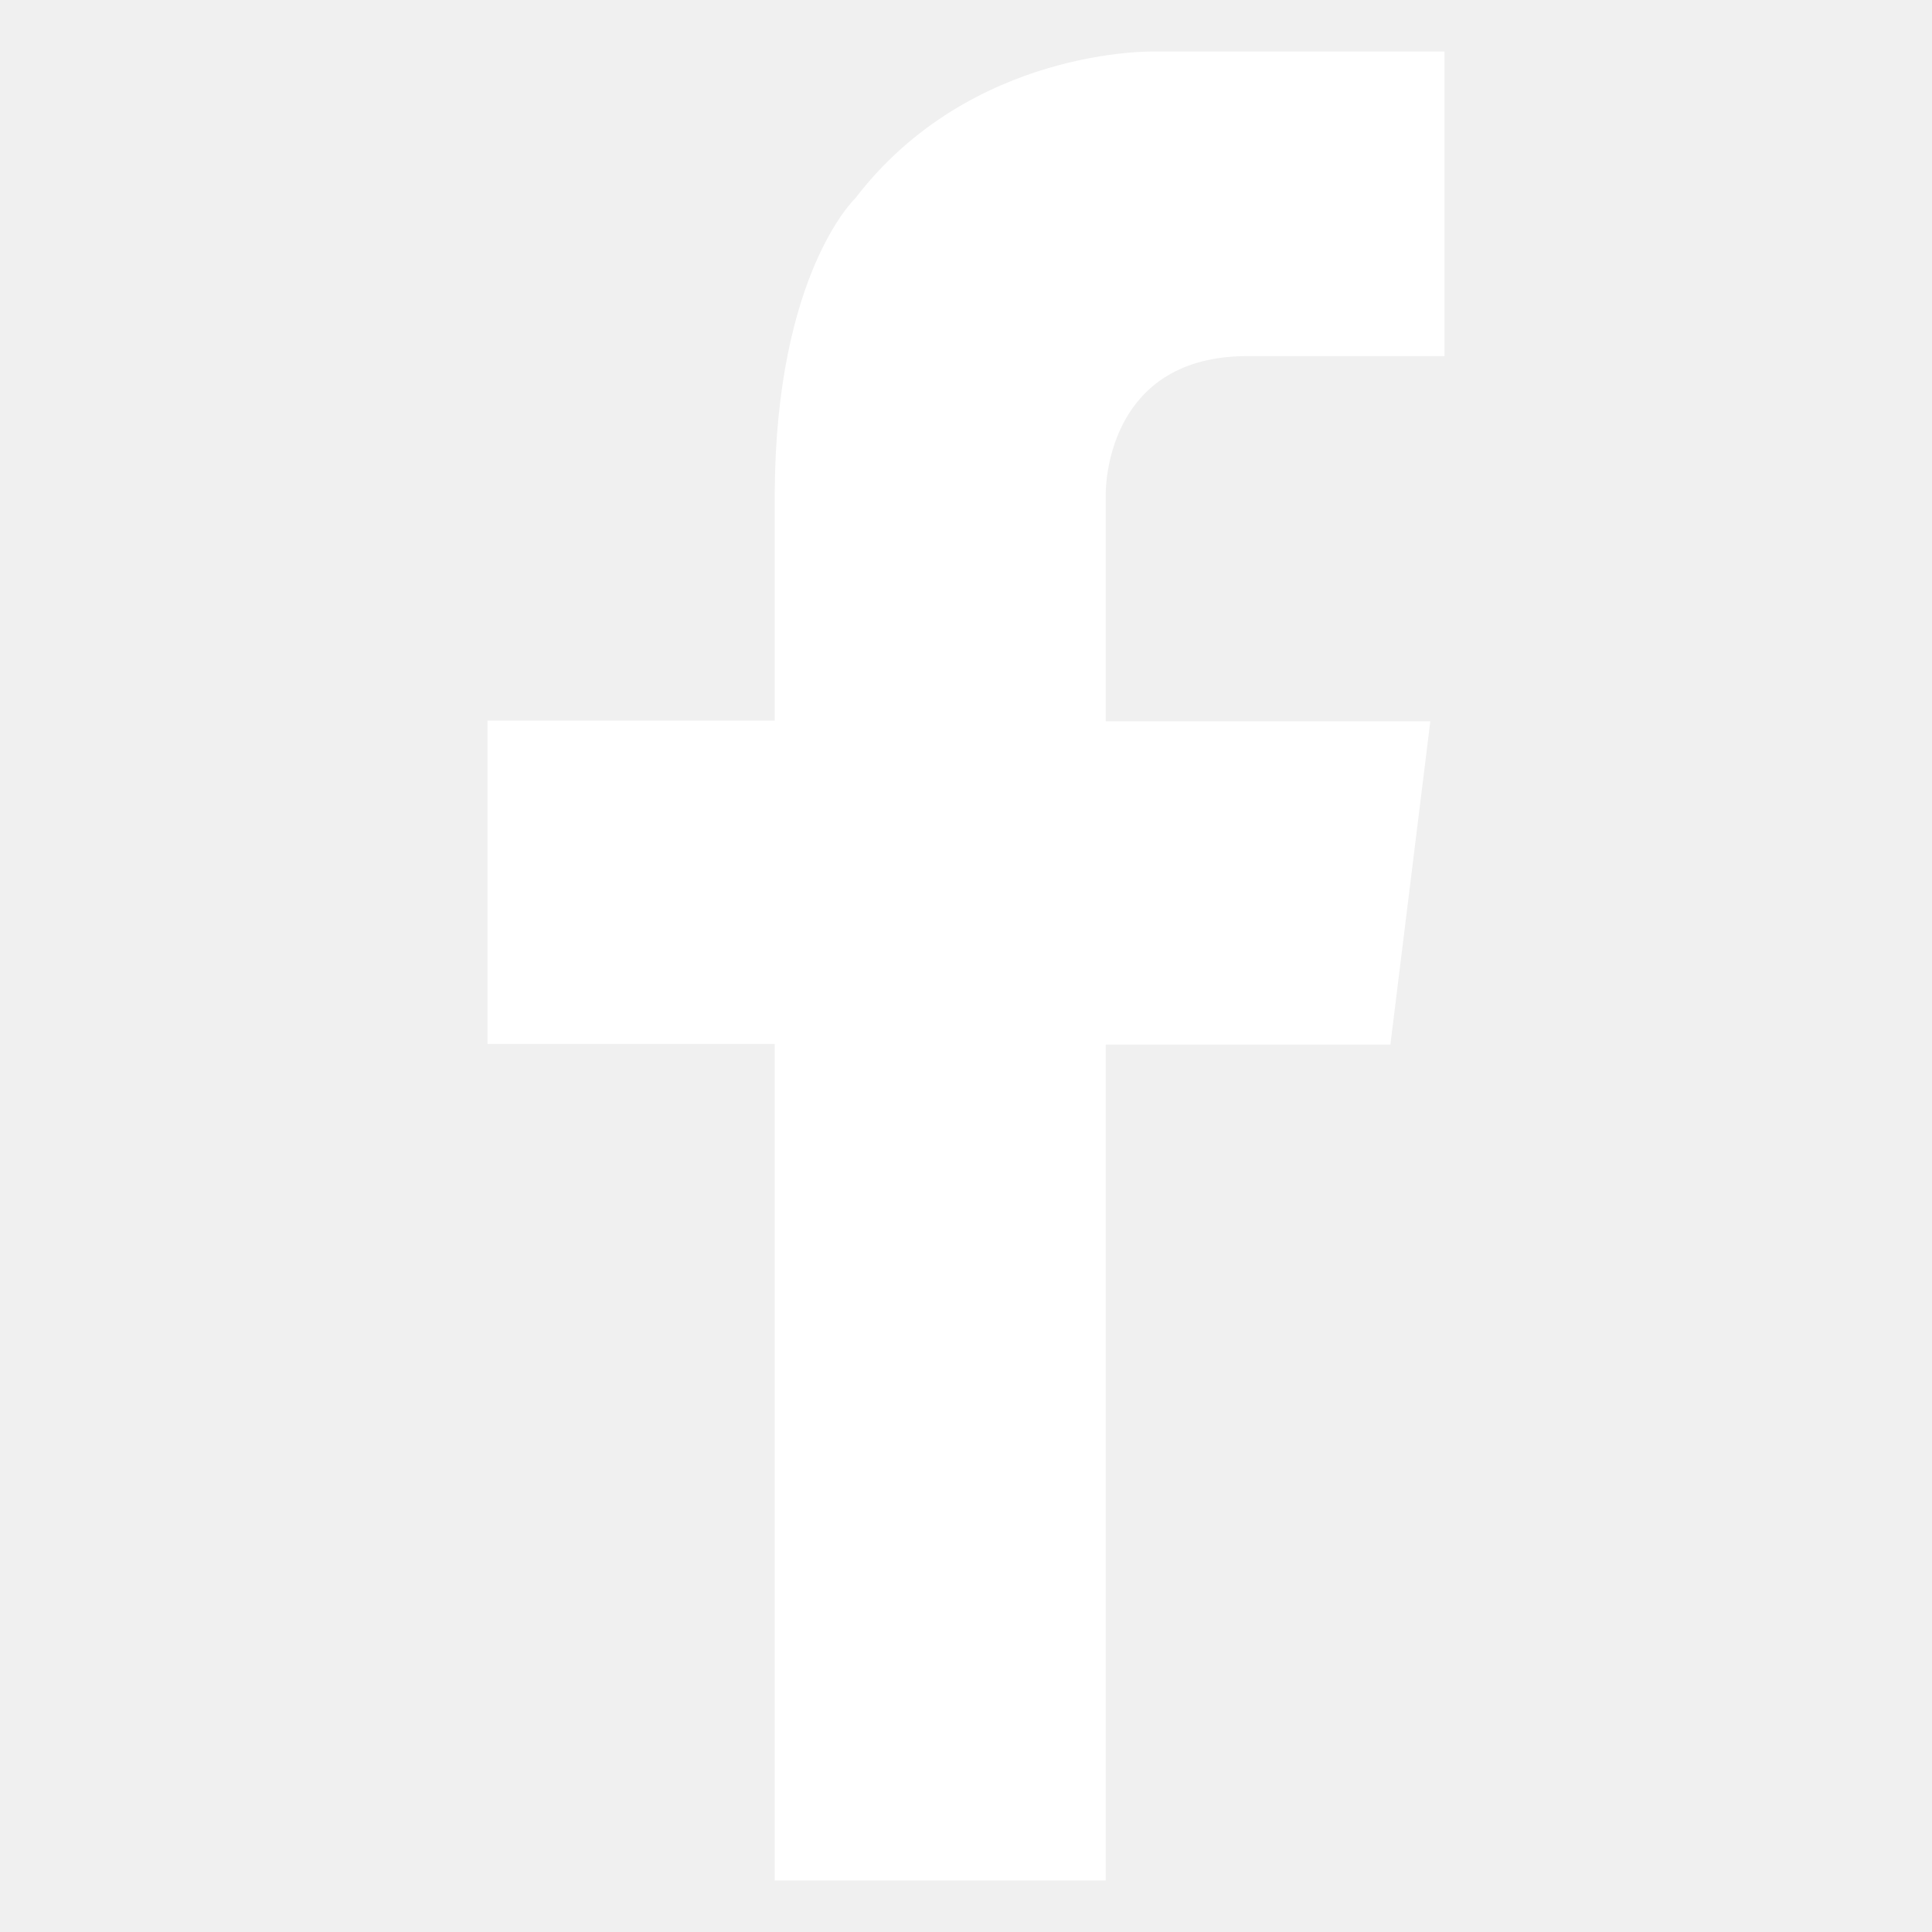
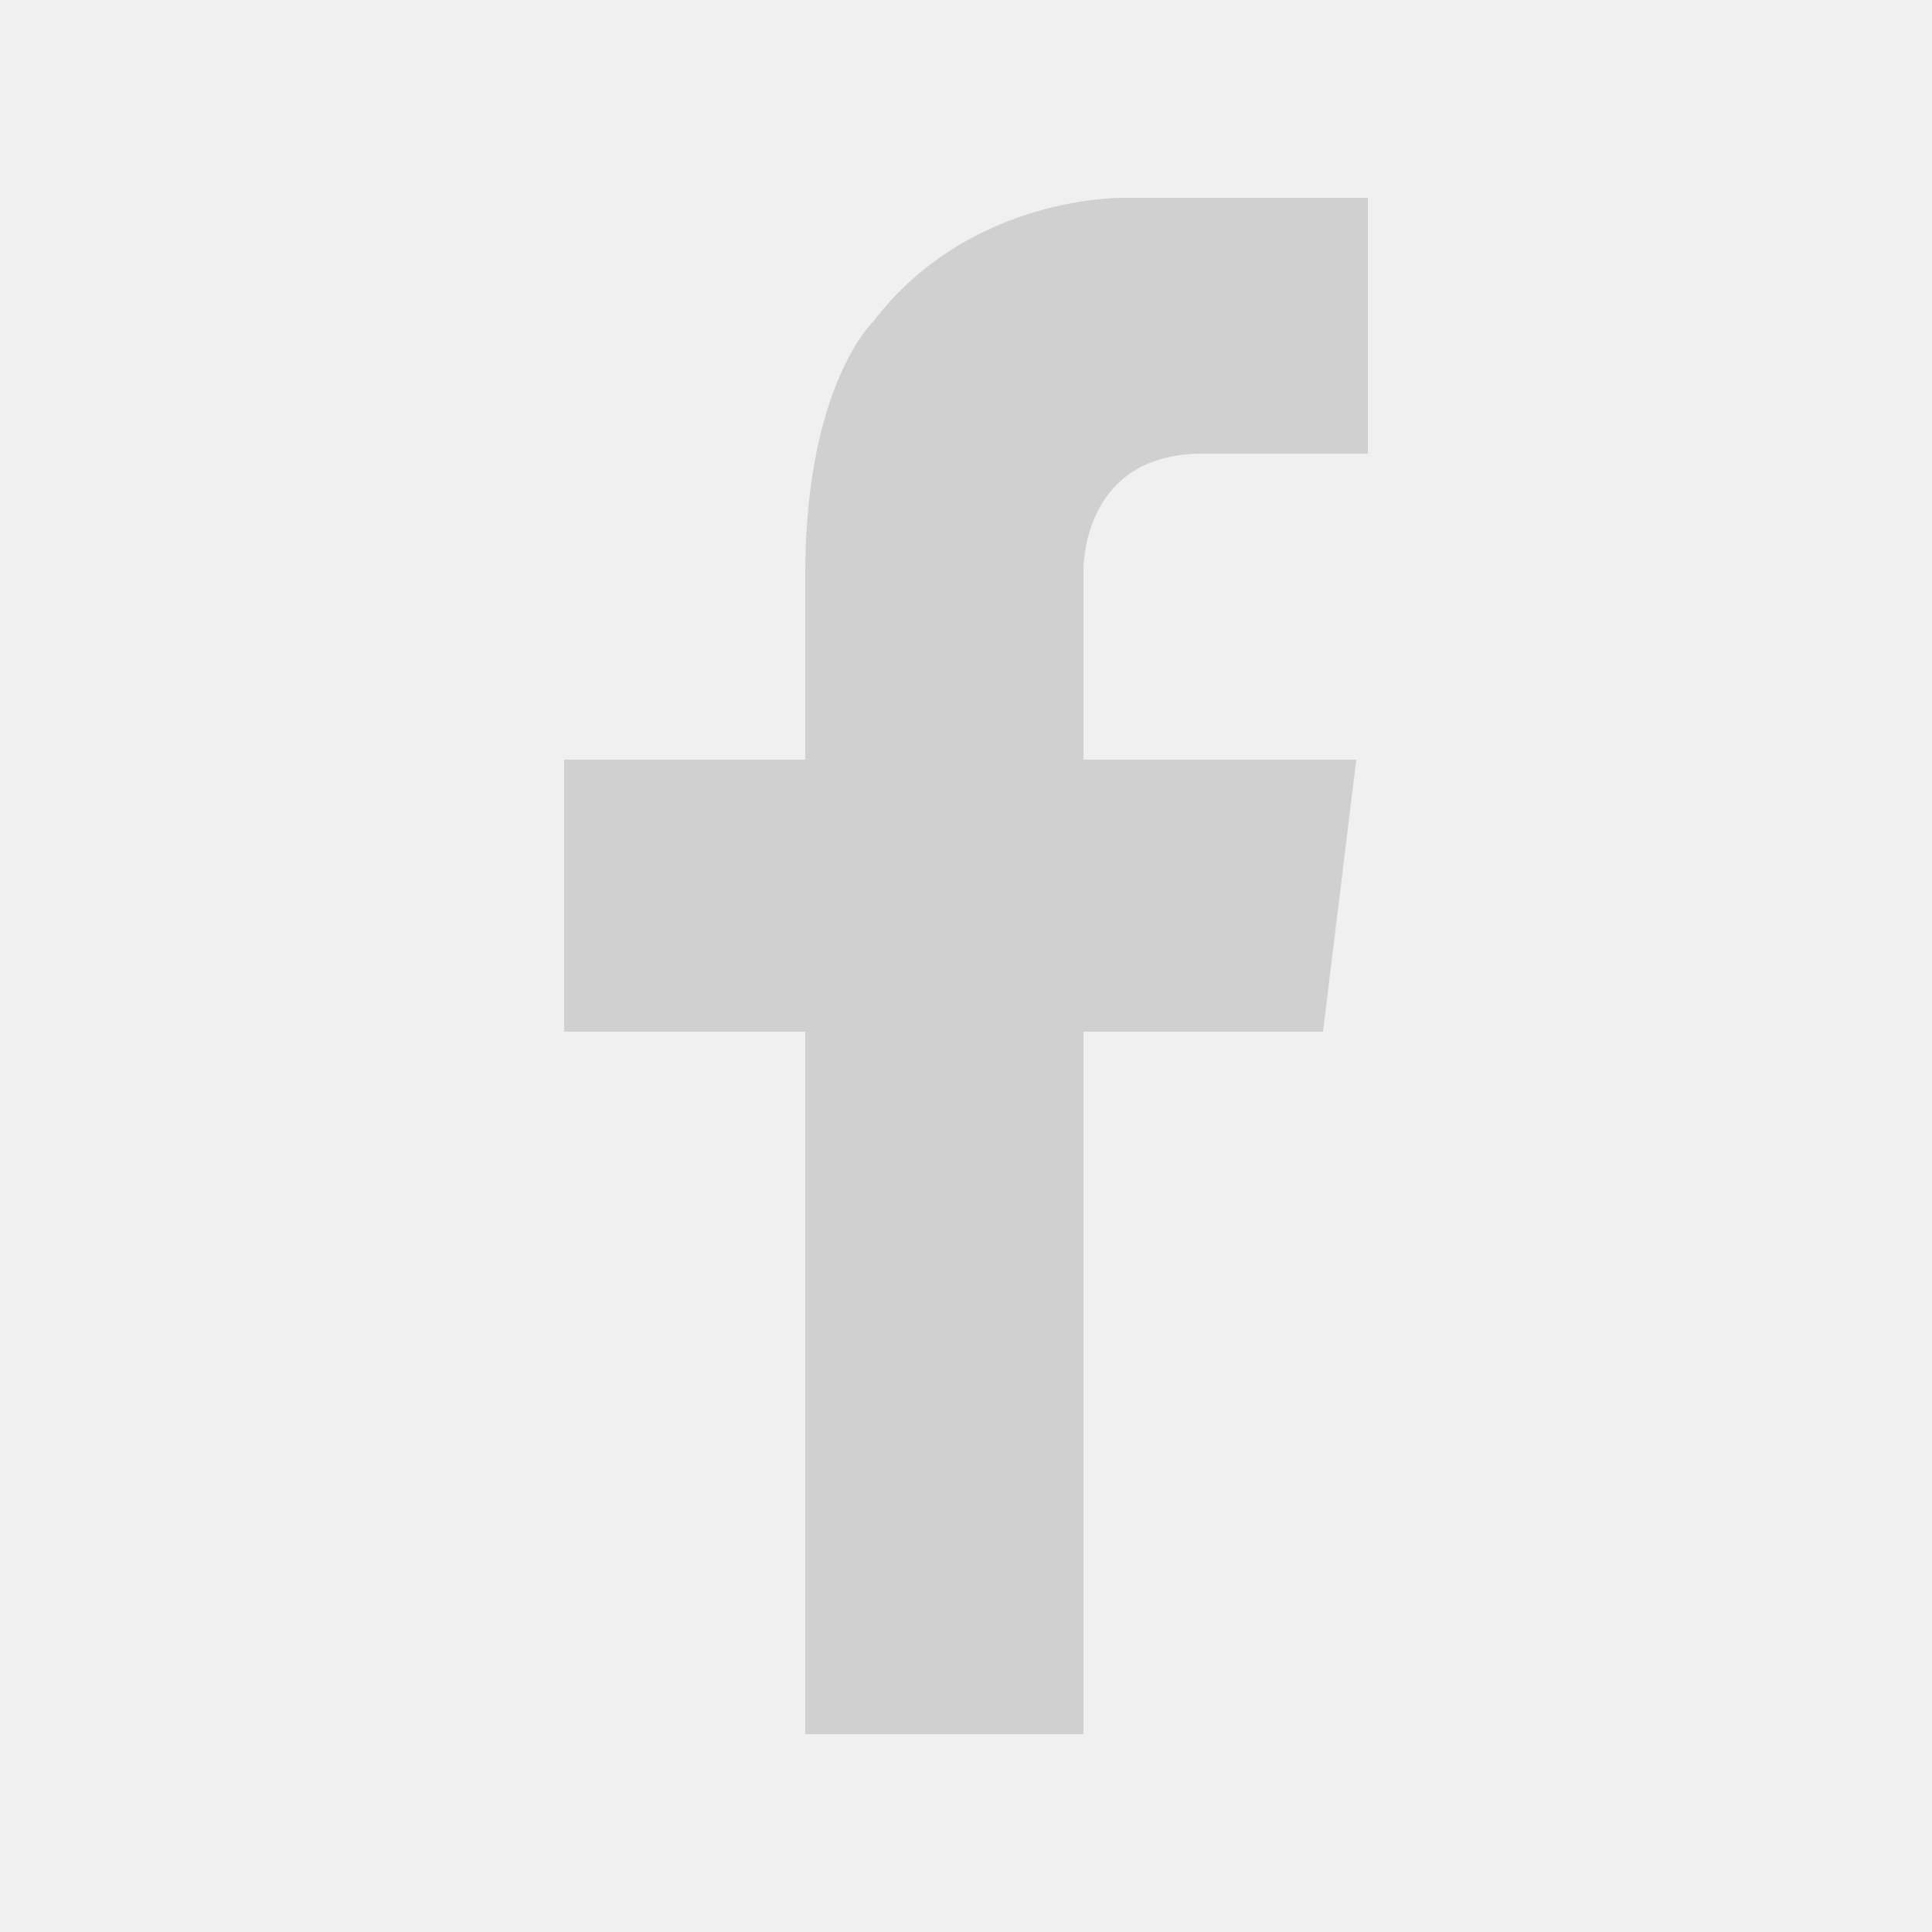
- <svg xmlns="http://www.w3.org/2000/svg" xmlns:xlink="http://www.w3.org/1999/xlink" version="1.1" id="Capa_1" x="0px" y="0px" viewBox="0 0 300 300" style="enable-background:new 0 0 300 300;" xml:space="preserve">
+ <svg xmlns="http://www.w3.org/2000/svg" version="1.1" id="Capa_1" x="0px" y="0px" viewBox="0 0 250 250" style="enable-background:new 0 0 250 250;" xml:space="preserve">
  <style type="text/css">
	.st0{display:none;}
	.st1{display:inline;}
- 	.st2{clip-path:url(#SVGID_2_);fill:#FFFFFF;}
- 	.st3{clip-path:url(#SVGID_4_);fill:#D8D8D8;}
- 	.st4{clip-path:url(#SVGID_6_);fill:#FFFFFF;}
- 	.st5{clip-path:url(#SVGID_8_);fill:#EAEAEA;}
- 	.st6{fill:#FFFFFF;}
- 	.st7{display:inline;fill:#FFFFFF;}
+ 	.st2{fill:#4E3F92;}
+ 	.st3{fill:#71B62F;}
+ 	.st4{display:none;fill:#70B62E;}
+ 	.st5{fill:#D0D0D0;}
</style>
  <g class="st0">
    <g class="st1">
+       <path class="st2" d="M93.2,238.5c-2,0-3.7-1.6-3.7-3.7v-27.1c0-2,1.6-3.7,3.7-3.7s3.7,1.6,3.7,3.7v27.1    C96.9,236.9,95.2,238.5,93.2,238.5z" />
+     </g>
+     <g class="st1">
+       <path class="st2" d="M187.1,124.9c-2,0-3.7-1.6-3.7-3.7v-9.8c0-17.7-6.9-34.4-19.4-46.9c-0.7-0.7-1.1-1.6-1.1-2.6V15.2    c0-2,1.6-3.7,3.7-3.7c2,0,3.7,1.6,3.7,3.7v45.3c13.2,13.8,20.5,31.8,20.5,51v9.8C190.8,123.2,189.2,124.9,187.1,124.9z" />
+     </g>
+     <g class="st1">
+       <path class="st2" d="M98.3,74.1c-2,0-3.7-1.6-3.7-3.7V15.2c0-2,1.6-3.7,3.7-3.7s3.7,1.6,3.7,3.7v55.2    C102,72.4,100.3,74.1,98.3,74.1z" />
+     </g>
+     <g class="st1">
+       <path class="st2" d="M102.7,170h-37c-7.6,0-13.7-6.2-13.7-13.7c0-7.6,6.2-13.7,13.7-13.7H70c2,0,3.7,1.6,3.7,3.7    c0,2-1.6,3.7-3.7,3.7h-4.3c-3.5,0-6.4,2.9-6.4,6.4s2.9,6.4,6.4,6.4h37c2,0,3.7,1.6,3.7,3.7C106.4,168.3,104.7,170,102.7,170z" />
+     </g>
+     <g class="st1">
+       <path class="st2" d="M109.2,190h-33c-7.6,0-13.7-6.2-13.7-13.7c0-7.6,6.2-13.7,13.7-13.7c2,0,3.7,1.6,3.7,3.7c0,2-1.6,3.7-3.7,3.7    c-3.5,0-6.4,2.9-6.4,6.4s2.9,6.4,6.4,6.4h31.5l31.9-31.9c1.4-1.4,3.8-1.4,5.2,0s1.4,3.8,0,5.2l-33,32.9    C111.1,189.7,110.1,190,109.2,190z" />
+     </g>
+     <g class="st1">
+       <path class="st2" d="M125.5,210.1H87.7c-7.6,0-13.7-6.2-13.7-13.7c0-7.6,6.2-13.7,13.7-13.7c2,0,3.7,1.6,3.7,3.7    c0,2-1.6,3.7-3.7,3.7c-3.5,0-6.4,2.9-6.4,6.4s2.9,6.4,6.4,6.4h36.1l27.1-28.7c1.4-1.5,3.7-1.5,5.2-0.1s1.5,3.7,0.1,5.2L128.1,209    C127.4,209.7,126.5,210.1,125.5,210.1z" />
+     </g>
+     <g class="st1">
+       <path class="st3" d="M79.7,155.7c-3.3,0-6.6-1.3-9.1-3.8l-16.2-16.2c-5-5-5-13.2,0-18.2s13.2-5,18.2,0l16.2,16.2    c5,5,5,13.2,0,18.2C86.2,154.5,83,155.7,79.7,155.7z M63.5,121.2c-1.4,0-2.8,0.5-3.9,1.6c-2.1,2.2-2.1,5.6,0,7.8l16.2,16.2    c2.1,2.1,5.7,2.1,7.8,0c2.1-2.2,2.1-5.6,0-7.8l-16.2-16.2C66.3,121.7,64.9,121.2,63.5,121.2z" />
+     </g>
+     <g class="st1">
+       <path class="st3" d="M109.5,107.4c-3.3,0-6.6-1.3-9.1-3.8L78,81.2c-5-5-5-13.2,0-18.2s13.2-5,18.2,0l22.4,22.4c5,5,5,13.2,0,18.2    C116.1,106.2,112.8,107.4,109.5,107.4z M87.1,66.6c-1.4,0-2.8,0.5-3.9,1.6c-2.1,2.2-2.1,5.6,0,7.8l22.4,22.4    c2.1,2.1,5.7,2.1,7.8,0c2.1-2.2,2.1-5.6,0-7.8L91,68.3C89.9,67.2,88.5,66.6,87.1,66.6z" />
+     </g>
+     <g class="st1">
+       <path class="st3" d="M167.8,134.5c-0.9,0-1.9-0.4-2.6-1.1l-20.7-20.7c-5.4-5.4-5.4-14.2,0-19.7c5.4-5.4,14.2-5.4,19.7,0l29.9,29.9    c1.4,1.4,1.4,3.8,0,5.2c-1.4,1.4-3.8,1.4-5.2,0L159,98.3c-2.6-2.6-6.7-2.6-9.3,0s-2.6,6.7,0,9.3l20.7,20.7c1.4,1.4,1.4,3.8,0,5.2    C169.6,134.2,168.7,134.5,167.8,134.5z" />
+     </g>
+     <g class="st1">
+       <path class="st3" d="M105.2,155.3c-3.3,0-6.6-1.3-9.1-3.8l-36-36c-5-5-5-13.2,0-18.2s13.2-5,18.2,0l36,36c5,5,5,13.2,0,18.2l0,0    C111.8,154,108.5,155.3,105.2,155.3z M111.7,148.9L111.7,148.9L111.7,148.9z M69.2,100.8c-1.4,0-2.8,0.5-3.9,1.6    c-2.2,2.2-2.2,5.7,0,7.9l36,36c2.2,2.2,5.7,2.2,7.9,0l0,0c2.2-2.2,2.2-5.7,0-7.9l-36-36C72,101.4,70.6,100.8,69.2,100.8z" />
+     </g>
+     <g class="st1">
+       <path class="st3" d="M112.7,136.7c-3.4,0-6.7-1.3-9.1-3.8l-36-36c-2.4-2.4-3.8-5.6-3.8-9.1c0-3.4,1.3-6.7,3.8-9.1    c4.8-4.8,13.3-4.8,18.2,0l36,36c2.4,2.4,3.8,5.6,3.8,9.1c0,3.4-1.3,6.7-3.8,9.1C119.3,135.4,116.1,136.7,112.7,136.7z M76.6,82.3    c-1.4,0-2.8,0.5-3.9,1.6c-2.1,2.2-2.1,5.6,0,7.8l36,36c2.1,2.1,5.7,2.1,7.8,0c2.1-2.2,2.1-5.6,0-7.8l-36-36    C79.5,82.8,78,82.3,76.6,82.3z" />
+     </g>
+     <g class="st1">
+       <path class="st3" d="M166.1,238.5c-2,0-3.7-1.6-3.7-3.7v-34.6c0-0.9,0.3-1.7,0.9-2.4l24.4-28.9c2.8-3.3,4.3-7.5,4.3-11.8v-17.3    c0-2.5-0.5-5-1.5-7.3l-2.4-5.4c-0.8-1.9,0-4,1.9-4.8s4,0,4.8,1.9l2.4,5.4c1.4,3.2,2.1,6.7,2.1,10.2v17.3c0,6-2.1,11.9-6,16.5    l-23.6,27.9v33.3C169.7,236.9,168.1,238.5,166.1,238.5z" />
+     </g>
+     <g class="st1">
+       <path class="st3" d="M168,162.4c-0.5,0-1-0.1-1.5-0.3c-1.9-0.8-2.7-3-1.9-4.8c6.9-15.6,0.8-23.5,0.5-23.8    c-1.3-1.6-1.1-3.9,0.5-5.1c1.5-1.3,3.8-1.1,5.1,0.4c0.4,0.5,9.5,11.4,0.6,31.5C170.8,161.6,169.4,162.4,168,162.4z" />
+     </g>
+   </g>
+   <g class="st0">
+     <g class="st1">
+       <path class="st2" d="M138.6,189.2c-5.8,0-10.6-4.7-10.6-10.6c0-2,1.6-3.7,3.7-3.7c2,0,3.7,1.6,3.7,3.7c0,1.8,1.4,3.2,3.2,3.2    s3.2-1.4,3.2-3.2v-52.4c0-2,1.6-3.7,3.7-3.7c2,0,3.7,1.6,3.7,3.7v52.4C149.2,184.4,144.4,189.2,138.6,189.2z" />
+     </g>
+     <g class="st1">
      <g>
-         <g>
-           <defs>
-             <path id="SVGID_1_" d="M91.2,174.4v-9.7c0-3.6-2-5.8-5.8-6.1c-2,0-3.8,0.5-5.3,2.8c-1-1.8-2.8-2.8-5.1-2.8       c-1.5,0-3.3,0.5-4.6,2.3v-1.8h-3v15.2h3v-8.6c0-2.5,1.5-4.1,3.8-4.1s3.3,1.5,3.3,4.1v8.6h3v-8.6c0-2.5,1.5-4.1,3.8-4.1       s3.6,1.5,3.6,4.1v8.6H91.2z M140.5,159.2h-5.6v-4.6h-3v4.6h-3.3v2.8h3.3v7.1c0,3.6,1.3,5.6,5.1,5.6c1.5,0,3-0.5,4.1-1.3l-1-2.8       c-1,0.5-2,0.8-2.8,0.8c-1.5,0-2.3-1-2.3-2.5v-7.1h5.6V159.2z M168.7,158.9c-1.8,0-3.3,0.8-4.1,2.3v-1.8h-3v15.2h3V166       c0-2.5,1.3-4.1,3.3-4.1c0.8,0,1.3,0,2,0.5l1-2.8C170.2,158.9,169.2,158.9,168.7,158.9z M126,160.5c-1.5-1-3.8-1.5-6.1-1.5       c-3.8,0-6.1,1.8-6.1,4.8c0,2.5,1.8,4.1,5.1,4.3l1.5,0.3c1.8,0.3,2.8,0.8,2.8,1.8c0,1.3-1.3,2-3.6,2s-3.8-0.8-5.1-1.5l-1.5,2.3       c2.3,1.5,4.8,2,6.6,2c4.3,0,6.9-2,6.9-4.8c0-2.5-1.8-4.1-5.1-4.6l-1.5-0.3c-1.5-0.3-2.8-0.5-2.8-1.5s1.3-1.8,3-1.8       c2,0,3.8,0.8,4.8,1.3L126,160.5z M172,166.8c0,4.6,3,7.9,7.9,7.9c2.3,0,3.8-0.5,5.3-1.8l-1.5-2.3c-1.3,0.8-2.5,1.3-4.1,1.3       c-2.5,0-4.6-2-4.6-5.1c0-3,2-5.1,4.6-5.1c1.5,0,2.8,0.5,4.1,1.3l1.5-2.3c-1.5-1.3-3-1.8-5.3-1.8C175,158.9,172,162.2,172,166.8       z M150.6,158.9c-4.3,0-7.4,3.3-7.4,7.9c0,4.8,3,7.9,7.6,7.9c2.3,0,4.3-0.5,6.1-2l-1.5-2.3c-1.3,1-2.8,1.5-4.3,1.5       c-2,0-4.3-1.3-4.6-3.8H158c0-0.5,0-0.8,0-1.3C157.7,162,155,158.9,150.6,158.9z M150.6,161.7c2.3,0,3.8,1.5,4.1,3.8h-8.1       C146.8,163.2,148.3,161.7,150.6,161.7z M109.7,166.8v-7.6h-3v1.8c-1-1.3-2.8-2.3-4.8-2.3c-4.3,0-7.4,3.3-7.4,7.9       c0,4.6,3.3,7.9,7.4,7.9c2,0,3.8-0.8,4.8-2.3v1.8h3V166.8z M97.3,166.8c0-2.8,1.8-5.1,4.8-5.1c2.8,0,4.6,2.3,4.6,5.1       c0,3-1.8,5.1-4.6,5.1C99.3,171.9,97.3,169.6,97.3,166.8z M214.4,158.9c-1.8,0-3.3,0.8-4.1,2.3v-1.8h-3v15.2h3V166       c0-2.5,1.3-4.1,3.3-4.1c0.8,0,1.3,0,2,0.5l1-2.8C215.9,158.9,214.9,158.9,214.4,158.9z M238.8,172.1c0.3,0,0.5,0,0.5,0       c0.3,0,0.3,0.3,0.5,0.3c0.3,0.3,0.3,0.3,0.3,0.5s0,0.3,0,0.5c0,0.3,0,0.5,0,0.5c0,0.3-0.3,0.3-0.3,0.5       c-0.3,0.3-0.3,0.3-0.5,0.3c-0.3,0-0.5,0-0.5,0c-0.3,0-0.5,0-0.5,0c-0.3,0-0.3-0.3-0.5-0.3c-0.3-0.3-0.3-0.3-0.3-0.5       c0-0.3,0-0.3,0-0.5c0-0.3,0-0.5,0-0.5c0-0.3,0.3-0.3,0.3-0.5c0.3-0.3,0.3-0.3,0.5-0.3C238.3,172.1,238.5,172.1,238.8,172.1z        M238.8,174.9c0.3,0,0.3,0,0.5,0c0.3,0,0.3-0.3,0.3-0.3l0.3-0.3c0-0.3,0-0.3,0-0.5s0-0.3,0-0.5c0-0.3-0.3-0.3-0.3-0.3l-0.3-0.3       c-0.3,0-0.3,0-0.5,0s-0.3,0-0.5,0c-0.3,0-0.3,0.3-0.3,0.3l-0.3,0.3c0,0.3,0,0.3,0,0.5s0,0.3,0,0.5c0,0.3,0.3,0.3,0.3,0.3       l0.3,0.3C238.5,174.9,238.5,174.9,238.8,174.9z M238.8,172.9c0.3,0,0.3,0,0.5,0l0.3,0.3v0.3c0,0-0.3,0-0.3,0.3l0.5,0.5h-0.3       l-0.5-0.5h-0.3v0.5h-0.3v-1.5h0.3V172.9z M238.5,173.2L238.5,173.2L238.5,173.2l0.5,0.3c0,0,0,0,0-0.3c0,0,0,0,0-0.3       C239,172.9,239,172.9,238.5,173.2L238.5,173.2L238.5,173.2z M202.7,166.8v-7.6h-3v1.8c-1-1.3-2.8-2.3-4.8-2.3       c-4.3,0-7.4,3.3-7.4,7.9c0,4.6,3.3,7.9,7.4,7.9c2,0,3.8-0.8,4.8-2.3v1.8h3V166.8z M190.5,166.8c0-2.8,1.8-5.1,4.8-5.1       c2.8,0,4.6,2.3,4.6,5.1c0,3-1.8,5.1-4.6,5.1C192.3,171.9,190.5,169.6,190.5,166.8z M233.2,166.8v-13.7h-3v7.9       c-1-1.3-2.8-2.3-4.8-2.3c-4.3,0-7.4,3.3-7.4,7.9c0,4.6,3.3,7.9,7.4,7.9c2,0,3.8-0.8,4.8-2.3v1.8h3V166.8z M221,166.8       c0-2.8,1.8-5.1,4.8-5.1c2.8,0,4.6,2.3,4.6,5.1c0,3-1.8,5.1-4.6,5.1C222.8,171.9,221,169.6,221,166.8z" />
-           </defs>
-           <clipPath id="SVGID_2_">
-             <use xlink:href="#SVGID_1_" style="overflow:visible;" />
-           </clipPath>
-           <rect x="54.6" y="140.4" class="st2" width="198.4" height="47.5" />
-         </g>
+         <path class="st2" d="M65.9,158.5c-0.9,0-1.9-0.4-2.6-1.1c-1.4-1.4-1.4-3.8,0-5.2l5-5v-8.6c0-1,0.4-2,1.2-2.7l18.7-17.6     c1.5-1.4,3.8-1.3,5.2,0.2c1.4,1.5,1.3,3.8-0.2,5.2l-17.5,16.5v8.5c0,1-0.4,1.9-1.1,2.6l-6.1,6.1     C67.8,158.1,66.9,158.5,65.9,158.5z" />
+       </g>
+       <g>
+         <path class="st2" d="M99.8,192.4c-0.9,0-1.9-0.4-2.6-1.1c-1.4-1.4-1.4-3.8,0-5.2l8.3-8.3c1.4-1.4,3.7-1.4,5.2,0     c1.4,1.4,1.4,3.8,0,5.2l-8.3,8.3C101.7,192,100.8,192.4,99.8,192.4z" />
+       </g>
+       <g>
+         <path class="st2" d="M60.9,240.8c-0.9,0-1.9-0.4-2.6-1.1c-1.4-1.4-1.4-3.8,0-5.2l41.1-41.1L60.9,155l-41.1,41.1     c-1.4,1.4-3.8,1.4-5.2,0s-1.4-3.8,0-5.2l43.7-43.7c1.4-1.4,3.8-1.4,5.2,0l43.7,43.7c1.4,1.4,1.4,3.8,0,5.2l-43.7,43.7     C62.8,240.5,61.8,240.8,60.9,240.8z" />
+       </g>
+       <g>
+         <path class="st2" d="M92,209.7c-0.9,0-1.9-0.4-2.6-1.1l-43.7-43.7c-1.4-1.4-1.4-3.8,0-5.2s3.8-1.4,5.2,0l43.7,43.7     c1.4,1.4,1.4,3.8,0,5.2C93.9,209.4,92.9,209.7,92,209.7z" />
      </g>
    </g>
    <g class="st1">
      <g>
-         <g>
-           <defs>
-             <rect id="SVGID_3_" x="122.4" y="44.1" width="54.9" height="89.7" />
-           </defs>
-           <clipPath id="SVGID_4_">
-             <use xlink:href="#SVGID_3_" style="overflow:visible;" />
-           </clipPath>
-           <rect x="109.7" y="31.4" class="st3" width="80.3" height="115.1" />
-         </g>
+         <path class="st2" d="M184.1,158.5c-0.9,0-1.9-0.4-2.6-1.1l-6.1-6.1c-0.7-0.7-1.1-1.6-1.1-2.6v-8.5l-17.5-16.5     c-1.5-1.4-1.5-3.7-0.2-5.2c1.4-1.5,3.7-1.5,5.2-0.2l18.7,17.6c0.7,0.7,1.2,1.7,1.2,2.7v8.6l5,5c1.4,1.4,1.4,3.8,0,5.2     C186,158.1,185,158.5,184.1,158.5z" />
+       </g>
+       <g>
+         <path class="st2" d="M150.2,192.4c-0.9,0-1.9-0.4-2.6-1.1l-6-6c-1.4-1.4-1.4-3.8,0-5.2s3.8-1.4,5.2,0l6,6c1.4,1.4,1.4,3.8,0,5.2     C152,192,151.1,192.4,150.2,192.4z" />
+       </g>
+       <g>
+         <path class="st2" d="M189.1,240.8c-0.9,0-1.9-0.4-2.6-1.1L142.8,196c-1.4-1.4-1.4-3.8,0-5.2l43.7-43.7c1.4-1.4,3.8-1.4,5.2,0     l43.7,43.7c1.4,1.4,1.4,3.8,0,5.2s-3.8,1.4-5.2,0l-41.1-41l-38.5,38.5l41.1,41.1c1.4,1.4,1.4,3.8,0,5.2     C191,240.5,190.1,240.8,189.1,240.8z" />
+       </g>
+       <g>
+         <path class="st2" d="M158,209.7c-0.9,0-1.9-0.4-2.6-1.1c-1.4-1.4-1.4-3.8,0-5.2l43.7-43.7c1.4-1.4,3.8-1.4,5.2,0s1.4,3.8,0,5.2     l-43.7,43.7C159.9,209.4,158.9,209.7,158,209.7z" />
      </g>
    </g>
    <g class="st1">
      <g>
-         <g>
-           <defs>
-             <path id="SVGID_5_" d="M128.3,88.8c0-18.3,8.6-34.3,21.8-44.7c-9.7-7.6-21.8-12.2-35.3-12.2c-31.5,0-56.9,25.4-56.9,56.9       s25.4,56.9,56.9,56.9c13.2,0,25.4-4.6,35.3-12.2C136.7,123.1,128.3,106.9,128.3,88.8" />
-           </defs>
-           <clipPath id="SVGID_6_">
-             <use xlink:href="#SVGID_5_" style="overflow:visible;" />
-           </clipPath>
-           <rect x="45" y="19.2" class="st4" width="117.6" height="139.4" />
-         </g>
+         <path class="st3" d="M111.1,184.8c-5.8,0-10.6-4.7-10.6-10.6V121c0-2,1.6-3.7,3.7-3.7s3.7,1.6,3.7,3.7v53.2     c0,1.8,1.4,3.2,3.2,3.2s3.2-1.4,3.2-3.2v-46.4c0-2,1.6-3.7,3.7-3.7s3.7,1.6,3.7,3.7v46.4C121.6,180.1,116.9,184.8,111.1,184.8z" />
      </g>
-     </g>
-     <g class="st1">
+       <g>
+         <path class="st3" d="M124.8,195.2c-5.8,0-10.6-4.7-10.6-10.6v-56.8c0-2,1.6-3.7,3.7-3.7s3.7,1.6,3.7,3.7v56.8     c0,1.8,1.4,3.2,3.2,3.2s3.2-1.4,3.2-3.2v-56.8c0-2,1.6-3.7,3.7-3.7c2,0,3.7,1.6,3.7,3.7v56.8     C135.4,190.5,130.6,195.2,124.8,195.2z" />
+       </g>
      <g>
        <g>
-           <defs>
-             <path id="SVGID_7_" d="M242.1,88.8c0,31.5-25.4,56.9-56.9,56.9c-13.2,0-25.4-4.6-35.3-12.2c13.2-10.4,21.8-26.7,21.8-44.7       c0-18.3-8.6-34.3-21.8-44.7c9.7-7.6,21.8-12.2,35.3-12.2C216.7,31.9,242.1,57.3,242.1,88.8" />
-           </defs>
-           <clipPath id="SVGID_8_">
-             <use xlink:href="#SVGID_7_" style="overflow:visible;" />
-           </clipPath>
-           <rect x="137.2" y="19.2" class="st5" width="117.6" height="139.4" />
+           <path class="st3" d="M152.4,173c-5.8,0-10.6-4.7-10.6-10.6v-36.3c0-2,1.6-3.7,3.7-3.7c2,0,3.7,1.6,3.7,3.7v36.3      c0,1.8,1.4,3.2,3.2,3.2s3.2-1.4,3.2-3.2V91.9l-6.1-6.1c-0.7-0.7-1.1-1.6-1.1-2.6v-8.6c0-2,1.6-3.7,3.7-3.7c2,0,3.7,1.6,3.7,3.7      v7.1l6.1,6.1c0.7,0.7,1.1,1.6,1.1,2.6v72.1C162.9,168.3,158.2,173,152.4,173z" />
+         </g>
+         <g>
+           <path class="st3" d="M104.2,138.1c-0.9,0-1.9-0.4-2.6-1.1l-13.4-13.4c-0.7-0.7-1.1-1.6-1.1-2.6V98.1c0-1,0.4-1.9,1.1-2.6      l12.4-12.4v-8.6c0-2,1.6-3.7,3.7-3.7s3.7,1.6,3.7,3.7v10.1c0,1-0.4,1.9-1.1,2.6L94.4,99.7v19.8l12.4,12.4c1.4,1.4,1.4,3.8,0,5.2      C106,137.7,105.1,138.1,104.2,138.1z" />
+         </g>
+         <g>
+           <path class="st3" d="M159.3,78.3H97.4c-2,0-3.7-1.6-3.7-3.7V12.8c0-2,1.6-3.7,3.7-3.7s3.7,1.6,3.7,3.7V71h54.5V12.8      c0-2,1.6-3.7,3.7-3.7c2,0,3.7,1.6,3.7,3.7v61.8C162.9,76.7,161.3,78.3,159.3,78.3z" />
+         </g>
+         <g>
+           <path class="st3" d="M159.3,60.5H97.4c-2,0-3.7-1.6-3.7-3.7s1.6-3.7,3.7-3.7h61.8c2,0,3.7,1.6,3.7,3.7S161.3,60.5,159.3,60.5z" />
        </g>
      </g>
    </g>
  </g>
-   <g id="Page-1" class="st0">
-     <g id="visa" class="st1">
-       <polygon id="Shape" class="st6" points="109.8,191 123.6,109.7 145.8,109.7 131.9,191   " />
-       <path id="path13" class="st6" d="M212.1,111.4c-4.4-1.6-11.3-3.4-19.9-3.4c-21.9,0-37.4,11-37.5,26.9c-0.1,11.7,11,18.2,19.4,22.1    c8.6,4,11.5,6.5,11.5,10.1c-0.1,5.5-6.9,7.9-13.3,7.9c-8.9,0-13.6-1.2-20.9-4.3l-2.9-1.3l-3.1,18.2c5.2,2.3,14.8,4.2,24.7,4.3    c23.3,0,38.5-10.9,38.6-27.8c0.1-9.3-5.8-16.3-18.6-22.1c-7.8-3.8-12.5-6.3-12.5-10.1c0-3.4,4-7,12.7-7c7.3-0.1,12.5,1.5,16.6,3.1    l2,0.9L212.1,111.4" />
-       <path id="Path" class="st6" d="M269.1,109.7H252c-5.3,0-9.3,1.4-11.6,6.7L207.4,191h23.3c0,0,3.8-10,4.7-12.2c2.5,0,25.2,0,28.4,0    c0.7,2.8,2.7,12.2,2.7,12.2h20.6L269.1,109.7z M242,162.2c1.8-4.7,8.8-22.7,8.8-22.7c-0.1,0.2,1.8-4.7,2.9-7.8l1.5,7    c0,0,4.2,19.4,5.1,23.5L242,162.2L242,162.2z" />
-       <path id="path16" class="st6" d="M13.2,109.7l-0.3,1.7c8.8,2.1,16.6,5.2,23.5,9L56,190.9l23.5,0l34.9-81.2H90.9l-21.7,55.5    l-2.3-11.3c-0.1-0.3-0.2-0.7-0.3-1L59,116.5c-1.3-5.2-5.2-6.7-10.1-6.9H13.2z" />
+   <g class="st0">
+     <g class="st1">
+       <path class="st3" d="M103.6,226.4c-2,0-3.7-1.6-3.7-3.7v-45.9c0-2,1.6-3.7,3.7-3.7s3.7,1.6,3.7,3.7v45.9    C107.2,224.8,105.6,226.4,103.6,226.4z" />
+     </g>
+     <g class="st1">
+       <path class="st3" d="M146,226.4c-2,0-3.7-1.6-3.7-3.7v-45.9c0-2,1.6-3.7,3.7-3.7c2,0,3.7,1.6,3.7,3.7v45.9    C149.7,224.8,148,226.4,146,226.4z" />
+     </g>
+     <g class="st1">
+       <path class="st3" d="M86.2,237.1c-0.6,0-1.3-0.2-1.8-0.5c-1.2-0.7-1.9-1.9-1.9-3.2v-87.1c0-2,1.6-3.7,3.7-3.7s3.7,1.6,3.7,3.7V227    l33.3-19.9c1.2-0.7,2.6-0.7,3.8,0l33.3,19.9v-80.6c0-2,1.6-3.7,3.7-3.7c2,0,3.7,1.6,3.7,3.7v87.1c0,1.3-0.7,2.5-1.9,3.2    c-1.1,0.7-2.5,0.6-3.7,0l-36.9-22l-37,22.1C87.5,236.9,86.8,237.1,86.2,237.1z" />
+     </g>
+     <g class="st1">
+       <path class="st2" d="M140.7,163.6c-1,0-2-0.1-3-0.4l-11.8-3.5c-0.6-0.2-1.3-0.2-1.9,0l-11.8,3.5c-3.7,1.1-7.7,0.1-10.4-2.6L93,152    c-0.4-0.4-1-0.7-1.6-0.9l-12.1-2.4c-3.8-0.7-6.8-3.5-8-7.1L67.5,130c-0.2-0.6-0.6-1.1-1.1-1.5l-9.6-7.7c-3-2.4-4.4-6.2-3.8-10    l2-12.1c0.1-0.6,0-1.3-0.2-1.8L50,85.5c-1.5-3.5-1-7.6,1.3-10.6l7.4-9.8c0.4-0.5,0.6-1.1,0.7-1.7l0.9-12.3    c0.3-3.8,2.6-7.2,6.1-8.8l11.1-5.2c0.6-0.3,1.1-0.7,1.4-1.2l6.5-10.4c2-3.3,5.6-5.2,9.5-5l12.3,0.6c0.6,0,1.3-0.1,1.8-0.4    l10.6-6.2c3.3-1.9,7.4-1.9,10.7,0l0,0l10.6,6.2c0.5,0.3,1.2,0.4,1.8,0.4l12.3-0.6c3.8-0.2,7.5,1.7,9.5,5l6.5,10.4    c0.3,0.5,0.8,1,1.4,1.2l11.1,5.2c3.5,1.6,5.8,5,6.1,8.8l0.9,12.3c0,0.6,0.3,1.2,0.7,1.7l7.4,9.8c2.3,3,2.8,7.1,1.3,10.6L195,96.8    c-0.3,0.6-0.3,1.2-0.2,1.9l2,12.1c0.6,3.8-0.8,7.6-3.8,10l-9.6,7.7c-0.5,0.4-0.9,0.9-1.1,1.5l-3.8,11.7c-1.2,3.6-4.3,6.4-8,7.1    l-12.1,2.4c-0.6,0.1-1.2,0.4-1.6,0.9l-8.8,8.6C146.1,162.5,143.4,163.6,140.7,163.6z M125,152.2c1,0,2,0.1,3,0.4l11.8,3.5    c1.1,0.3,2.4,0,3.2-0.8l8.8-8.6c1.5-1.4,3.3-2.4,5.3-2.8l12.1-2.4c1.2-0.2,2.1-1.1,2.5-2.2l3.8-11.7c0.6-2,1.8-3.7,3.4-5l9.6-7.7    c0.9-0.7,1.4-1.9,1.2-3.1l-2-12.1c-0.3-2-0.1-4.1,0.7-6l4.9-11.3c0.5-1.1,0.3-2.3-0.4-3.3l-7.4-9.8c-1.2-1.6-2-3.6-2.1-5.6    l-0.9-12.3c-0.1-1.2-0.8-2.2-1.9-2.7l-11.1-5.2c-1.9-0.9-3.4-2.3-4.5-4l-6.5-10.4c-0.6-1-1.9-1.5-2.9-1.5l-12.3,0.6    c-2.1,0.1-4.1-0.4-5.8-1.4l-10.6-6.2c-1-0.6-2.3-0.6-3.3,0L113,26.8c-1.8,1-3.8,1.6-5.8,1.4l-12.3-0.6c-1.2,0-2.3,0.5-2.9,1.5    l-6.5,10.4c-1.1,1.7-2.7,3.1-4.5,4l-11.1,5.2c-1.1,0.5-1.8,1.5-1.9,2.7l-0.9,12.3c-0.2,2.1-0.9,4-2.1,5.6l-7.4,9.8    c-0.7,0.9-0.9,2.2-0.4,3.3l4.9,11.3c0.8,1.9,1.1,3.9,0.7,6l-2,12.1c-0.2,1.2,0.3,2.3,1.2,3.1l9.6,7.7c1.6,1.3,2.8,3,3.4,5    l3.8,11.7c0.4,1.1,1.3,2,2.5,2.2l12.1,2.4c2,0.4,3.9,1.4,5.3,2.8l8.8,8.6c0.8,0.8,2.1,1.1,3.2,0.8l11.8-3.5    C123,152.3,124,152.2,125,152.2z" />
+     </g>
+     <g class="st1">
+       <path class="st2" d="M125,144.2c-30.9,0-56.1-25.2-56.1-56.1s25.2-56,56.1-56s56.1,25.1,56.1,56.1S155.9,144.2,125,144.2z     M125,39.4c-26.9,0-48.7,21.9-48.7,48.7c0,26.9,21.9,48.7,48.7,48.7s48.7-21.9,48.7-48.7S151.9,39.4,125,39.4z" />
+     </g>
+     <g class="st1">
+       <path class="st3" d="M105.3,121.8c-0.8,0-1.5-0.2-2.2-0.7c-1.1-0.8-1.7-2.2-1.5-3.6l3.4-19.8l-14.4-14c-1-1-1.4-2.4-0.9-3.8    c0.4-1.3,1.6-2.3,3-2.5l19.9-2.9l8.9-18c0.6-1.3,1.9-2,3.3-2l0,0c1.4,0,2.7,0.8,3.3,2l8.9,18l19.9,2.9c1.4,0.2,2.5,1.2,3,2.5    c0.4,1.3,0.1,2.8-0.9,3.8l-14.4,14l3.4,19.8c0.2,1.4-0.3,2.8-1.5,3.6c-1.1,0.8-2.6,0.9-3.9,0.3l-17.8-9.4l-17.8,9.4    C106.4,121.7,105.9,121.8,105.3,121.8z M124.8,104.2c0.6,0,1.2,0.1,1.7,0.4l12.9,6.8L137,97c-0.2-1.2,0.2-2.4,1.1-3.2l10.5-10.2    L134,81.5c-1.2-0.2-2.2-0.9-2.8-2l-6.5-13.1l-6.5,13.1c-0.5,1.1-1.6,1.8-2.8,2l-14.5,2.1l10.5,10.2c0.9,0.8,1.3,2.1,1.1,3.2    l-2.5,14.4l12.9-6.8C123.6,104.4,124.2,104.2,124.8,104.2z" />
    </g>
  </g>
  <g class="st0">
-     <path class="st7" d="M199.9-26.6h-99.8C55.8-26.6,20,9.3,20,53.5v99.8c0,44.2,35.9,80.1,80.1,80.1h99.8c44.3,0,80.1-35.9,80.1-80.1   V53.5C280,9.3,244.2-26.6,199.9-26.6z M255.1,143.8c0,35.8-29,64.7-64.7,64.7h-80.6c-35.8,0-64.7-29-64.7-64.7V63.1   c0-35.7,29-64.7,64.7-64.7h80.6c35.7,0,64.7,29,64.7,64.7V143.8z" />
-     <path class="st7" d="M153.5,35.4c-37.8,0-68.5,30.7-68.5,68.5c0,37.8,30.7,68.5,68.5,68.5c37.8,0,68.5-30.7,68.5-68.5   C222,66.1,191.3,35.4,153.5,35.4z M153.5,145.1c-22.8,0-41.2-18.5-41.2-41.2c0-22.8,18.4-41.2,41.2-41.2   c22.8,0,41.2,18.4,41.2,41.2C194.7,126.6,176.2,145.1,153.5,145.1z" />
-     <path class="st7" d="M234.7,34.3c0,9.6-7.8,17.4-17.4,17.4c-9.6,0-17.4-7.8-17.4-17.4c0-9.6,7.8-17.4,17.4-17.4   C226.8,16.9,234.7,24.7,234.7,34.3z" />
+     <g class="st1">
+       <path class="st2" d="M160,72.4c2.5,0,5,1,6.9,2.9l42.8,42.8c3.8,3.8,3.8,10,0,13.8l-42.8,42.8c-3.8,3.8-10,3.8-13.8,0    s-3.8-10,0-13.8L189,125l-35.9-35.9c-3.8-3.8-3.8-10,0-13.8C155,73.4,157.5,72.4,160,72.4z" />
+     </g>
+     <g class="st1">
+       <path class="st2" d="M47.2,115.2h155.7c5.4,0,9.8,4.4,9.8,9.8c0,5.4-4.4,9.8-9.8,9.8H47.2c-5.4,0-9.8-4.4-9.8-9.8    C37.4,119.6,41.8,115.2,47.2,115.2z" />
+     </g>
  </g>
-   <path class="st6" d="M194.2,55.3h30.1V8h-37.4l0,0h-7.7c0,0-28.4-0.7-46.4,22.8c0,0-12.3,11.6-12.5,45.6h0v35.5H75.7v50.2h44.6V292  h51.4V162.2h44.2l6.2-50.2h-50.4V76.4h0C171.8,72.5,173.6,55,194.2,55.3z" />
+   <path class="st4" d="M127.1,23.1c-54.9,0-99.4,44.5-99.4,99.4c0,21,6.5,40.5,17.6,56.5l-21.8,47.9l47.3-22.6  c16,11,35.4,17.5,56.3,17.5c54.9,0,99.4-44.5,99.4-99.4C226.5,67.6,182,23.1,127.1,23.1z M179.1,163.2  c-6.3,14.3-29.8,10.9-29.8,10.9c-65.5-12.2-78.5-71.3-78.5-71.3C64.2,81.8,86,71.3,86,71.3c3.7-1.8,8.5-1.2,11.2,1.8  c2,2.2,3.9,7.3,5.3,11c0.8,2,1.6,4.1,2.4,6.1c1.2,3.2,2.5,6.6,2.3,10.1c-0.2,3.6-3.4,6-5.6,8.6c-1.3,1.5-2.6,3-3.9,4.4  c8.8,24.7,42,36.9,42,36.9c2.6-2.7,5.2-5.3,7.7-8c1.9-2.1,4-4.7,6.9-5.5c3.9-1.1,7.8,1.4,11.3,3.1c3.9,1.9,7,3.8,10.4,5.8  c2.7,1.5,5,3.7,5.2,6.9C181.4,155.7,180.5,160.1,179.1,163.2z" />
+   <path class="st4" d="M164.8,21.2H85.2c-35.3,0-64,28.6-64,64v79.7c0,35.3,28.6,64,64,64h79.7c35.3,0,64-28.6,64-64V85.2  C228.8,49.9,200.2,21.2,164.8,21.2z M128.1,174.6c-27.2,0-49.2-22-49.2-49.2s22-49.2,49.2-49.2s49.2,22,49.2,49.2  S155.3,174.6,128.1,174.6z M184.4,79.4c-8.5,0-15.4-6.9-15.4-15.4s6.9-15.4,15.4-15.4s15.4,6.9,15.4,15.4  C199.7,72.5,192.8,79.4,184.4,79.4z" />
+   <path class="st5" d="M145.5,25.6c0,0-19.9-0.5-32.5,16c0,0-8.6,8.1-8.8,31.9l0,0v24.8H73v35.2h31.2v90.9h36v-90.9h31l4.3-35.2h-35.3  V73.5l0,0c0.1-2.8,1.3-15,15.8-14.8h21V25.6h-26.2H145.5z" />
+   <path class="st4" d="M231,59.2c-7.8,3.5-16.2,5.8-25,6.8c9-5.4,15.9-13.9,19.1-24.1c-8.4,5-17.7,8.6-27.6,10.6  c-8-8.5-19.2-13.7-31.8-13.7c-24,0-43.5,19.5-43.5,43.5c0,3.4,0.4,6.7,1.1,9.9c-36.1-1.8-68.2-19.1-89.7-45.5  c-3.7,6.4-5.9,13.9-5.9,21.8c0,15.1,7.7,28.4,19.4,36.2c-7.1-0.2-13.9-2.2-19.7-5.4c0,0.2,0,0.4,0,0.6c0,21.1,15,38.7,34.9,42.6  c-3.6,1-7.5,1.5-11.4,1.5c-2.8,0-5.5-0.3-8.2-0.8c5.5,17.3,21.6,29.9,40.6,30.2c-14.9,11.7-33.6,18.6-54,18.6c-3.5,0-7-0.2-10.4-0.6  C38.1,203.8,61,211,85.6,211c80,0,123.8-66.3,123.8-123.8c0-1.9,0-3.8-0.1-5.6C217.8,75.6,225.2,67.9,231,59.2z" />
</svg>
